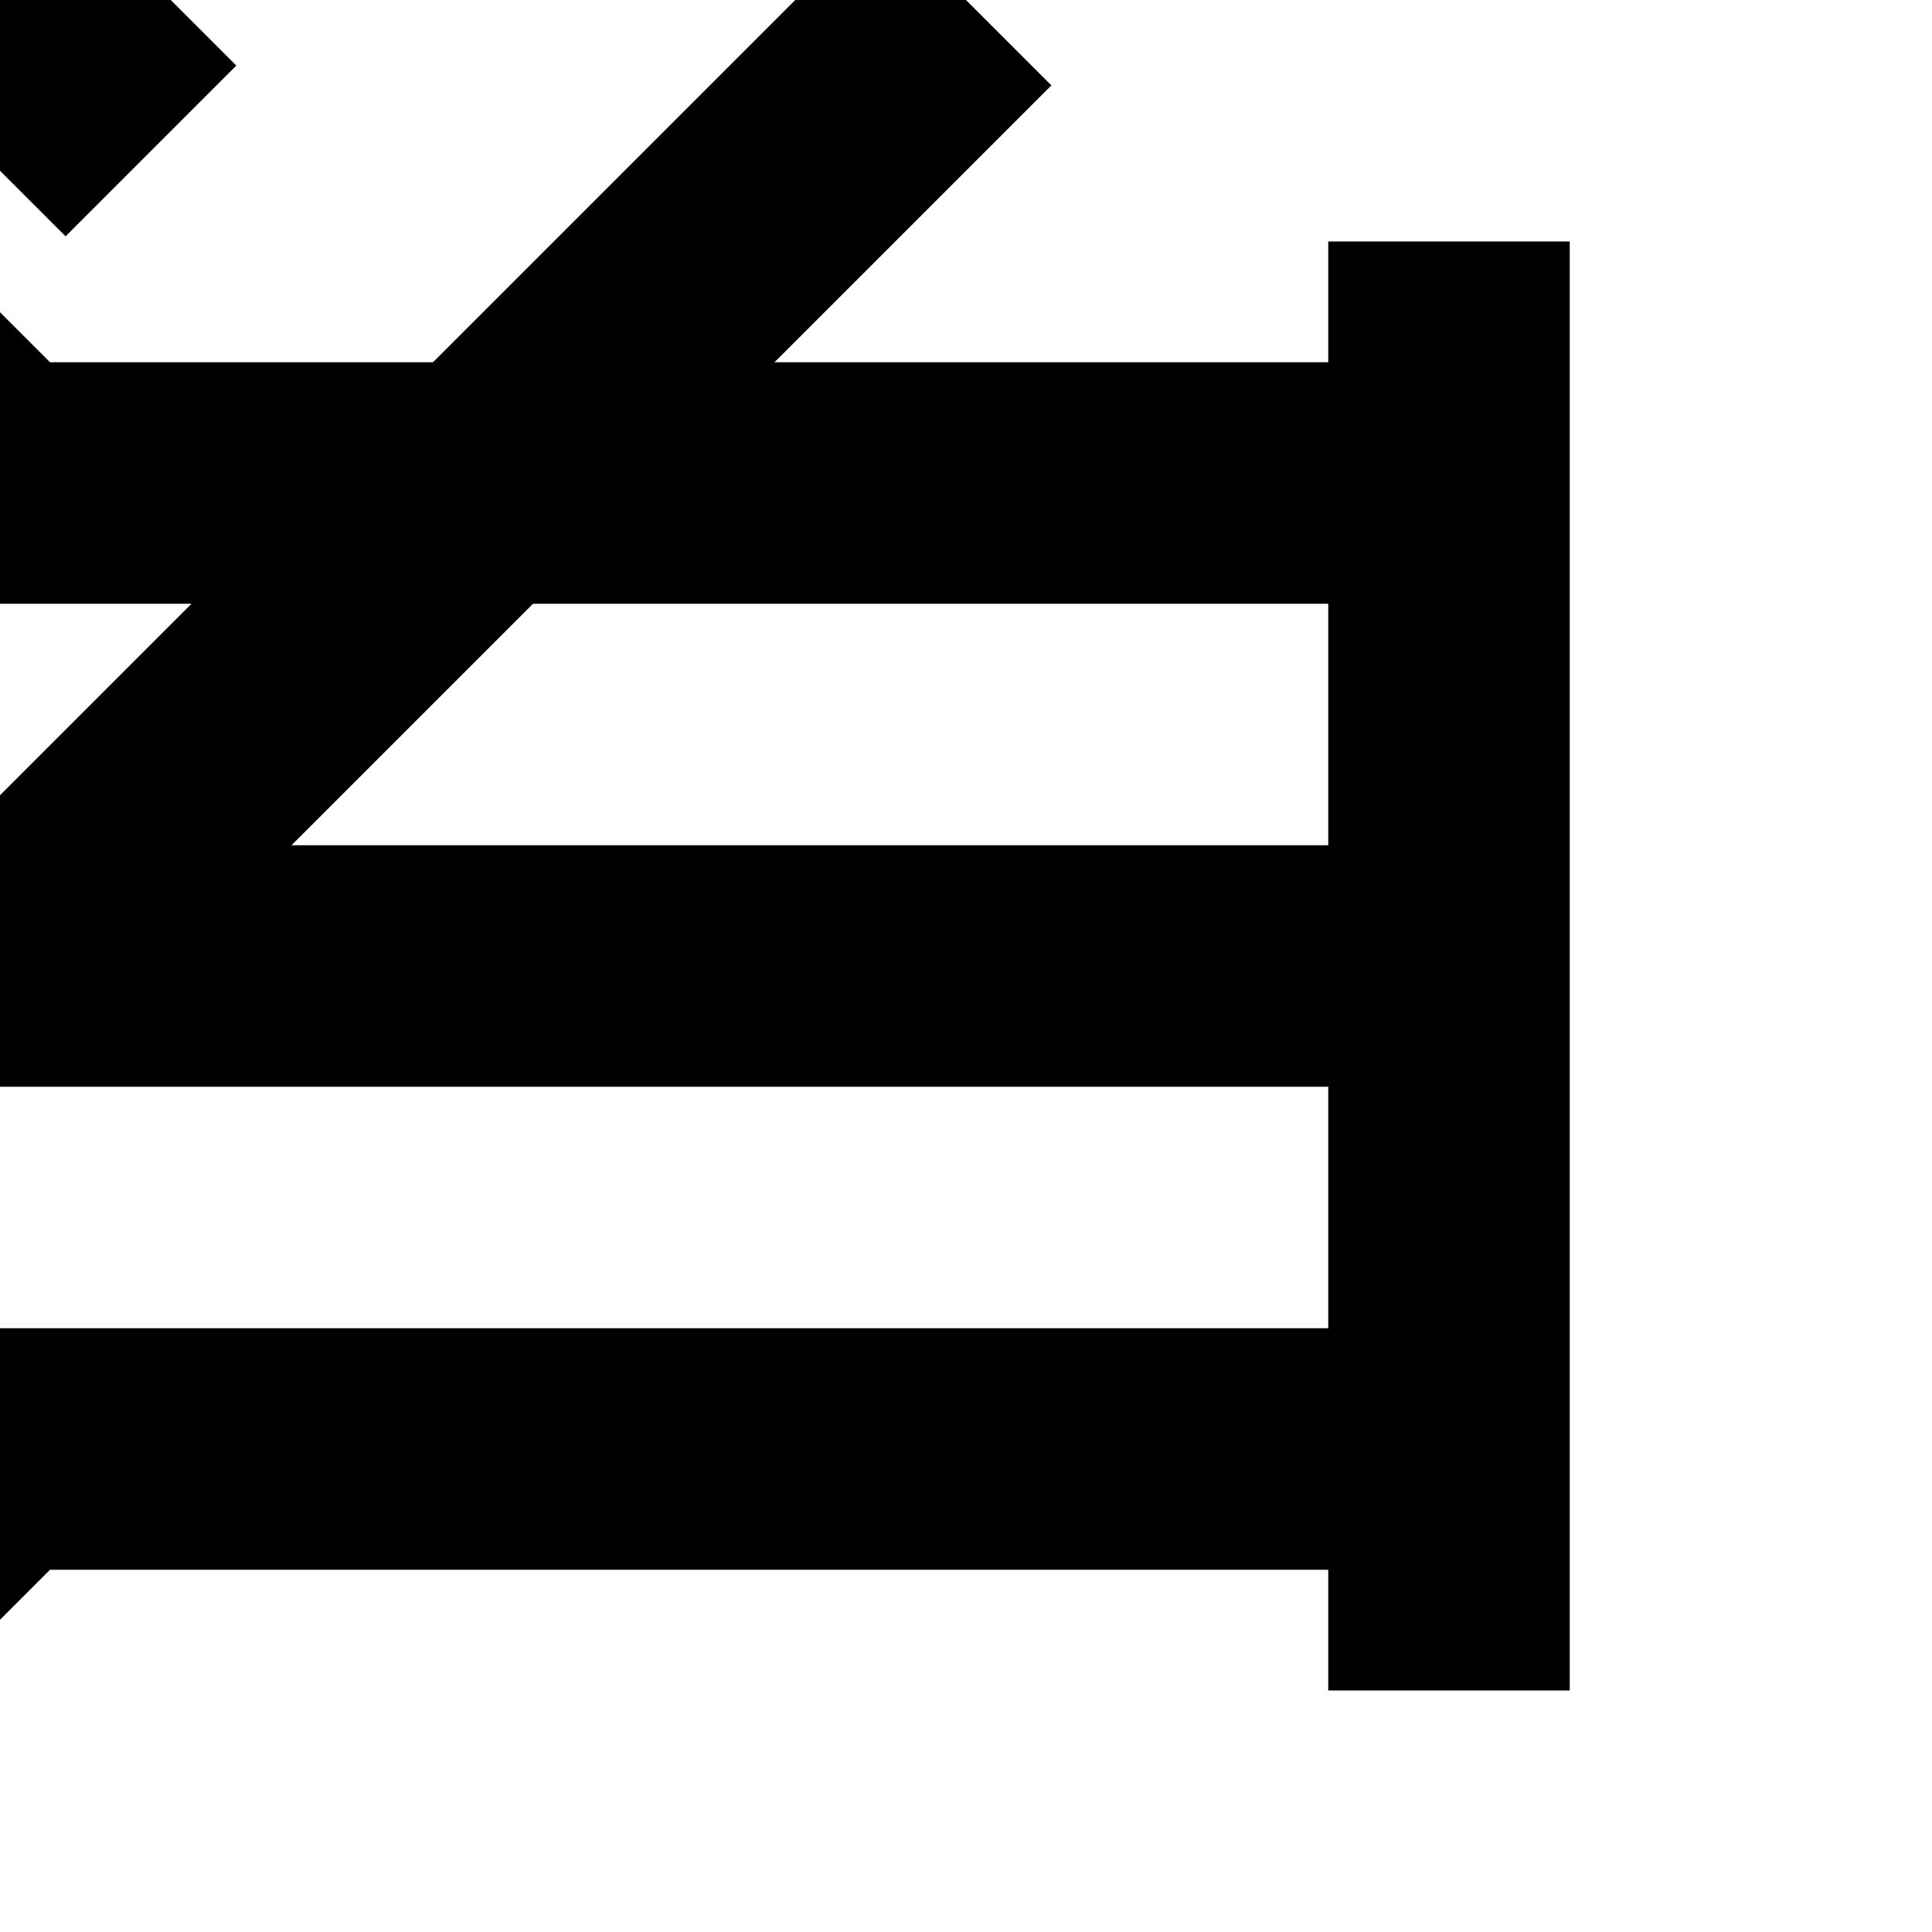
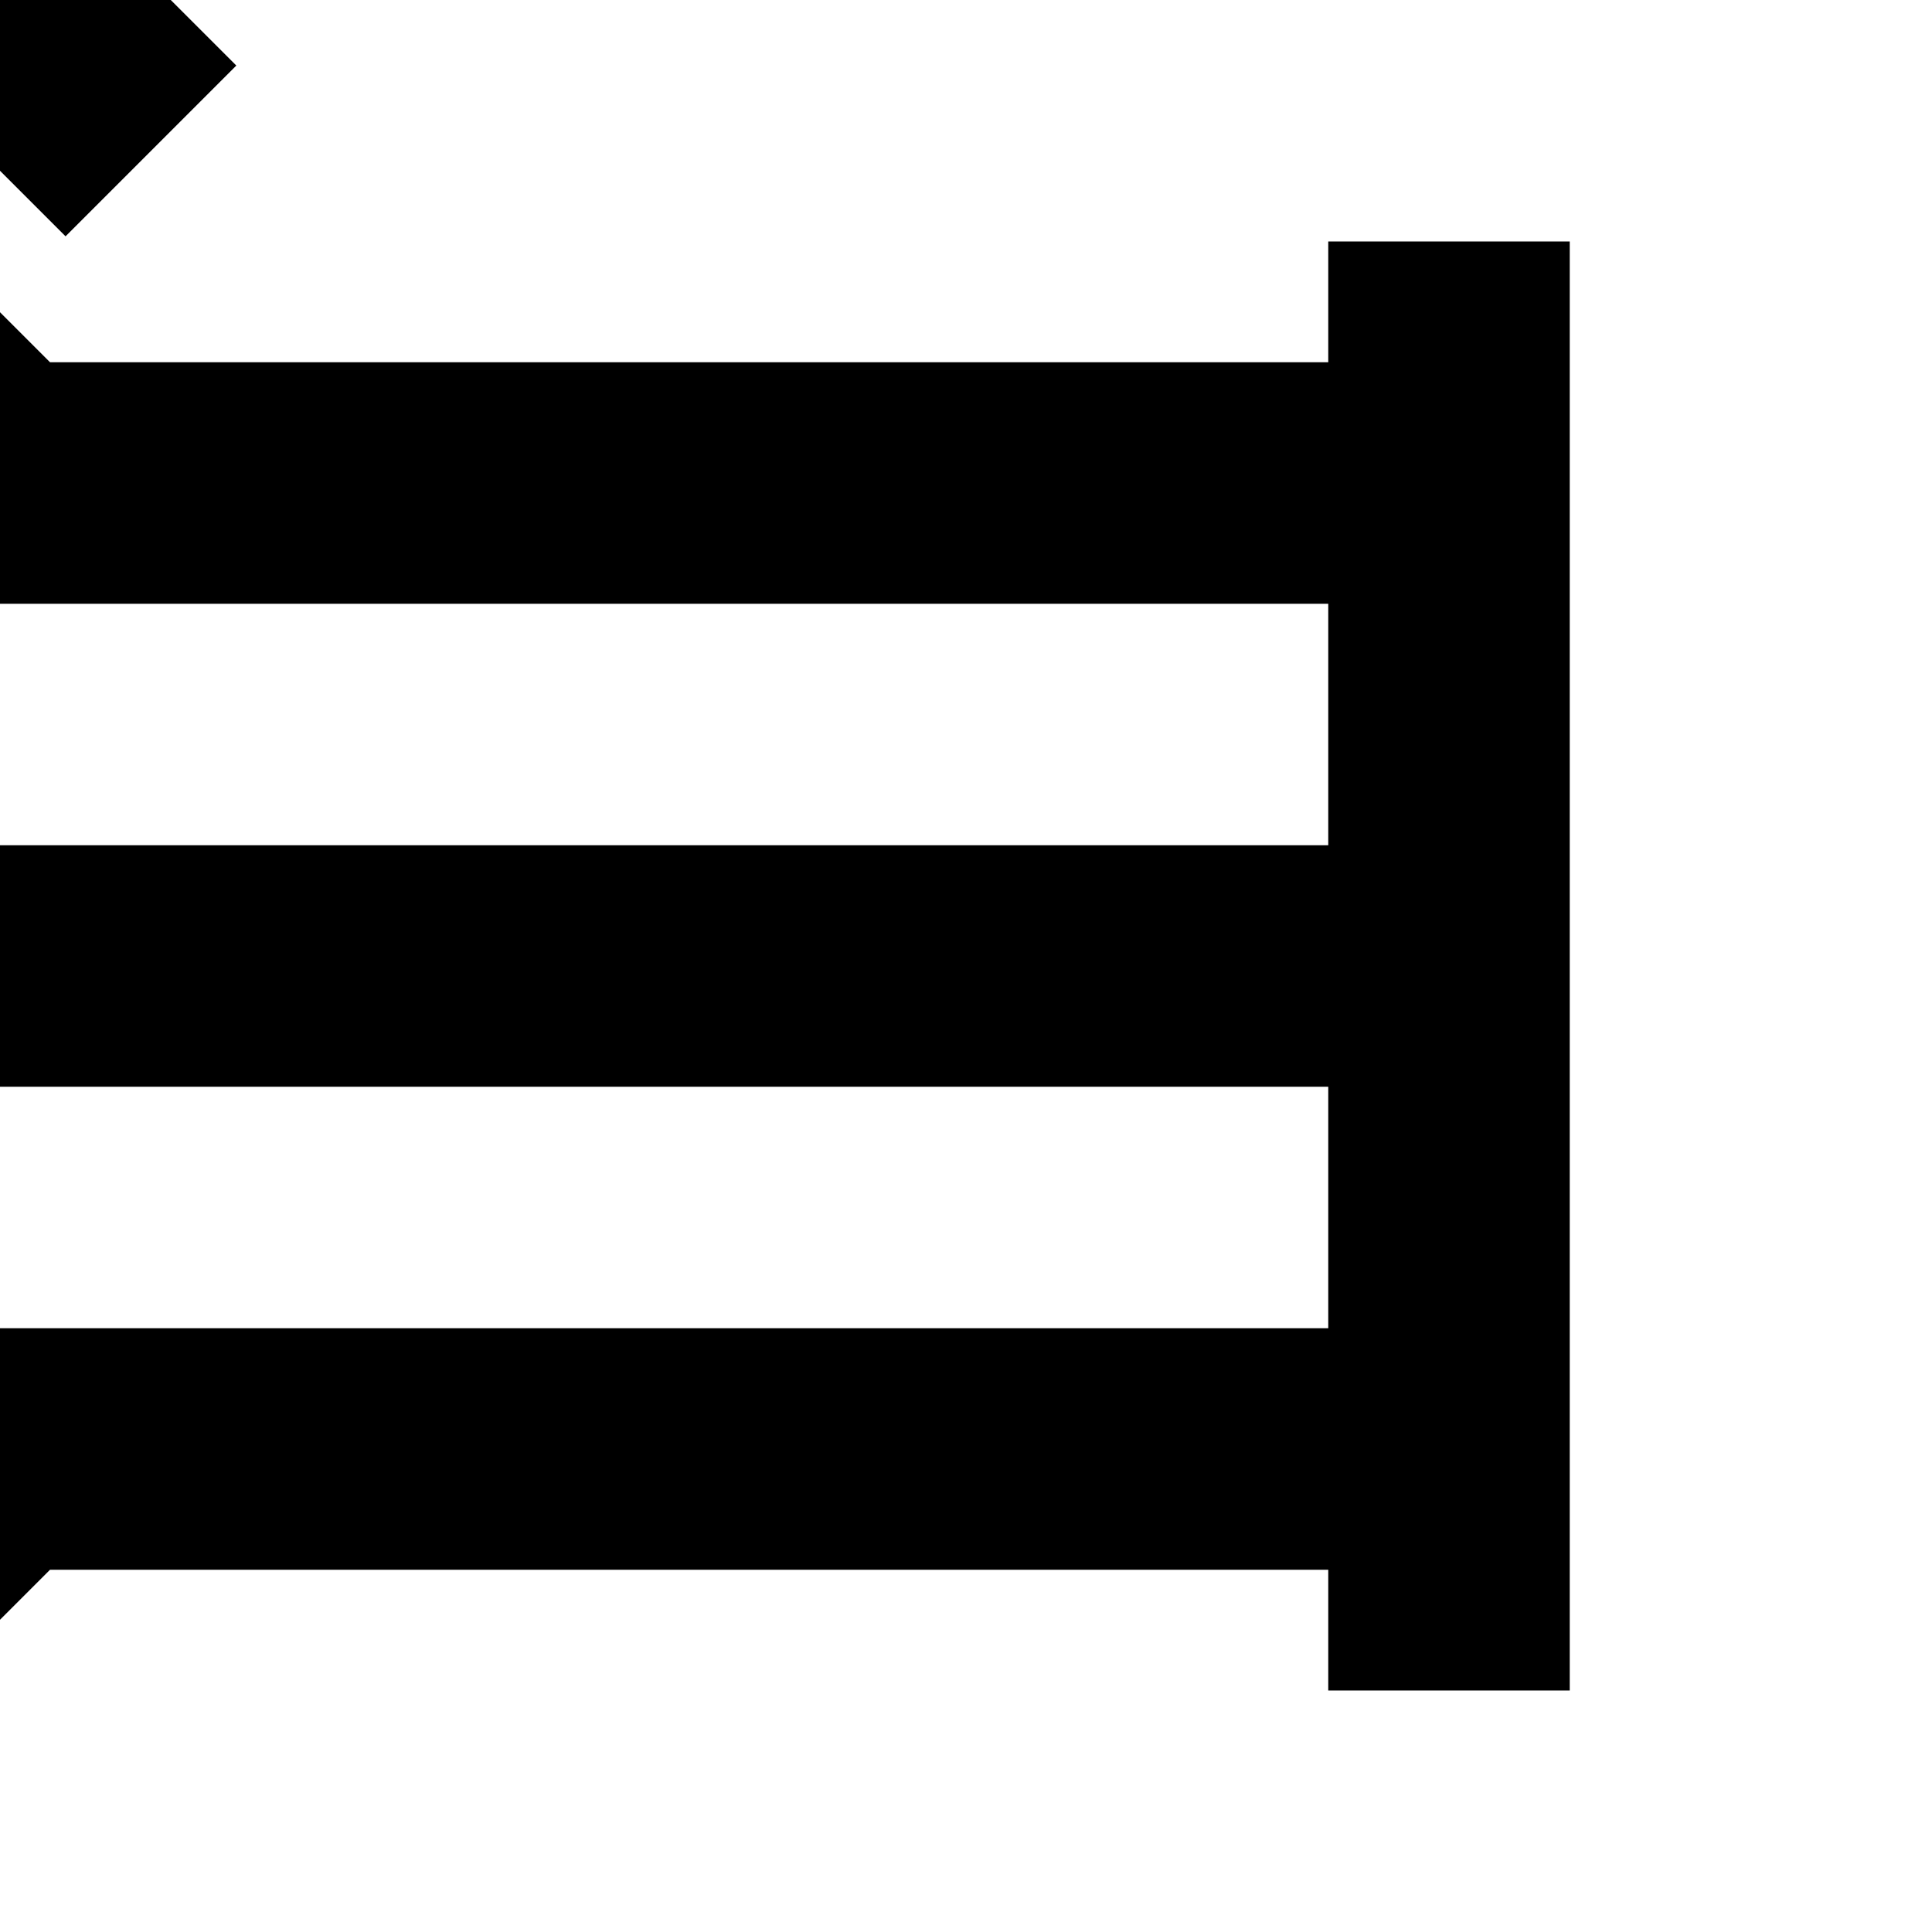
<svg xmlns="http://www.w3.org/2000/svg" id="svg8" version="1.1" viewBox="0 0 135.467 135.467" height="512" width="512">
  <defs id="defs2" />
  <path style="fill:none;fill-rule:evenodd;stroke:#000000;stroke-width:16.933;stroke-linecap:butt;stroke-linejoin:miter;stroke-opacity:1;stroke-miterlimit:4;stroke-dasharray:none" d="M 0,67.733 H 101.6" id="path5847" />
  <path style="fill:none;fill-rule:evenodd;stroke:#000000;stroke-width:16.933;stroke-linecap:butt;stroke-linejoin:miter;stroke-opacity:1;stroke-miterlimit:4;stroke-dasharray:none" d="M 101.6,33.867 H 0 L -16.933,16.933" id="path5849" />
  <path style="fill:none;fill-rule:evenodd;stroke:#000000;stroke-width:16.933;stroke-linecap:butt;stroke-linejoin:miter;stroke-opacity:1;stroke-miterlimit:4;stroke-dasharray:none" d="M 101.6,101.6 H 0 l -16.933,16.933" id="path5851" />
  <path style="fill:none;fill-rule:evenodd;stroke:#000000;stroke-width:16.933;stroke-linecap:butt;stroke-linejoin:miter;stroke-opacity:1;stroke-miterlimit:4;stroke-dasharray:none" d="M 101.6,118.533 V 16.933" id="path5853" />
  <defs id="defs2" />
  <path id="path4597" d="M 10.583,10.583 -4.233,-4.233" style="fill:none;fill-rule:evenodd;stroke:#000000;stroke-width:16.933;stroke-linecap:butt;stroke-linejoin:miter;stroke-miterlimit:4;stroke-dasharray:none;stroke-opacity:1" />
-   <path style="fill:none;fill-rule:evenodd;stroke:#000000;stroke-width:16.933;stroke-linecap:butt;stroke-linejoin:miter;stroke-opacity:1;stroke-miterlimit:4;stroke-dasharray:none" d="M 0,67.733 67.733,2.5999998e-6" id="path5042" />
</svg>
